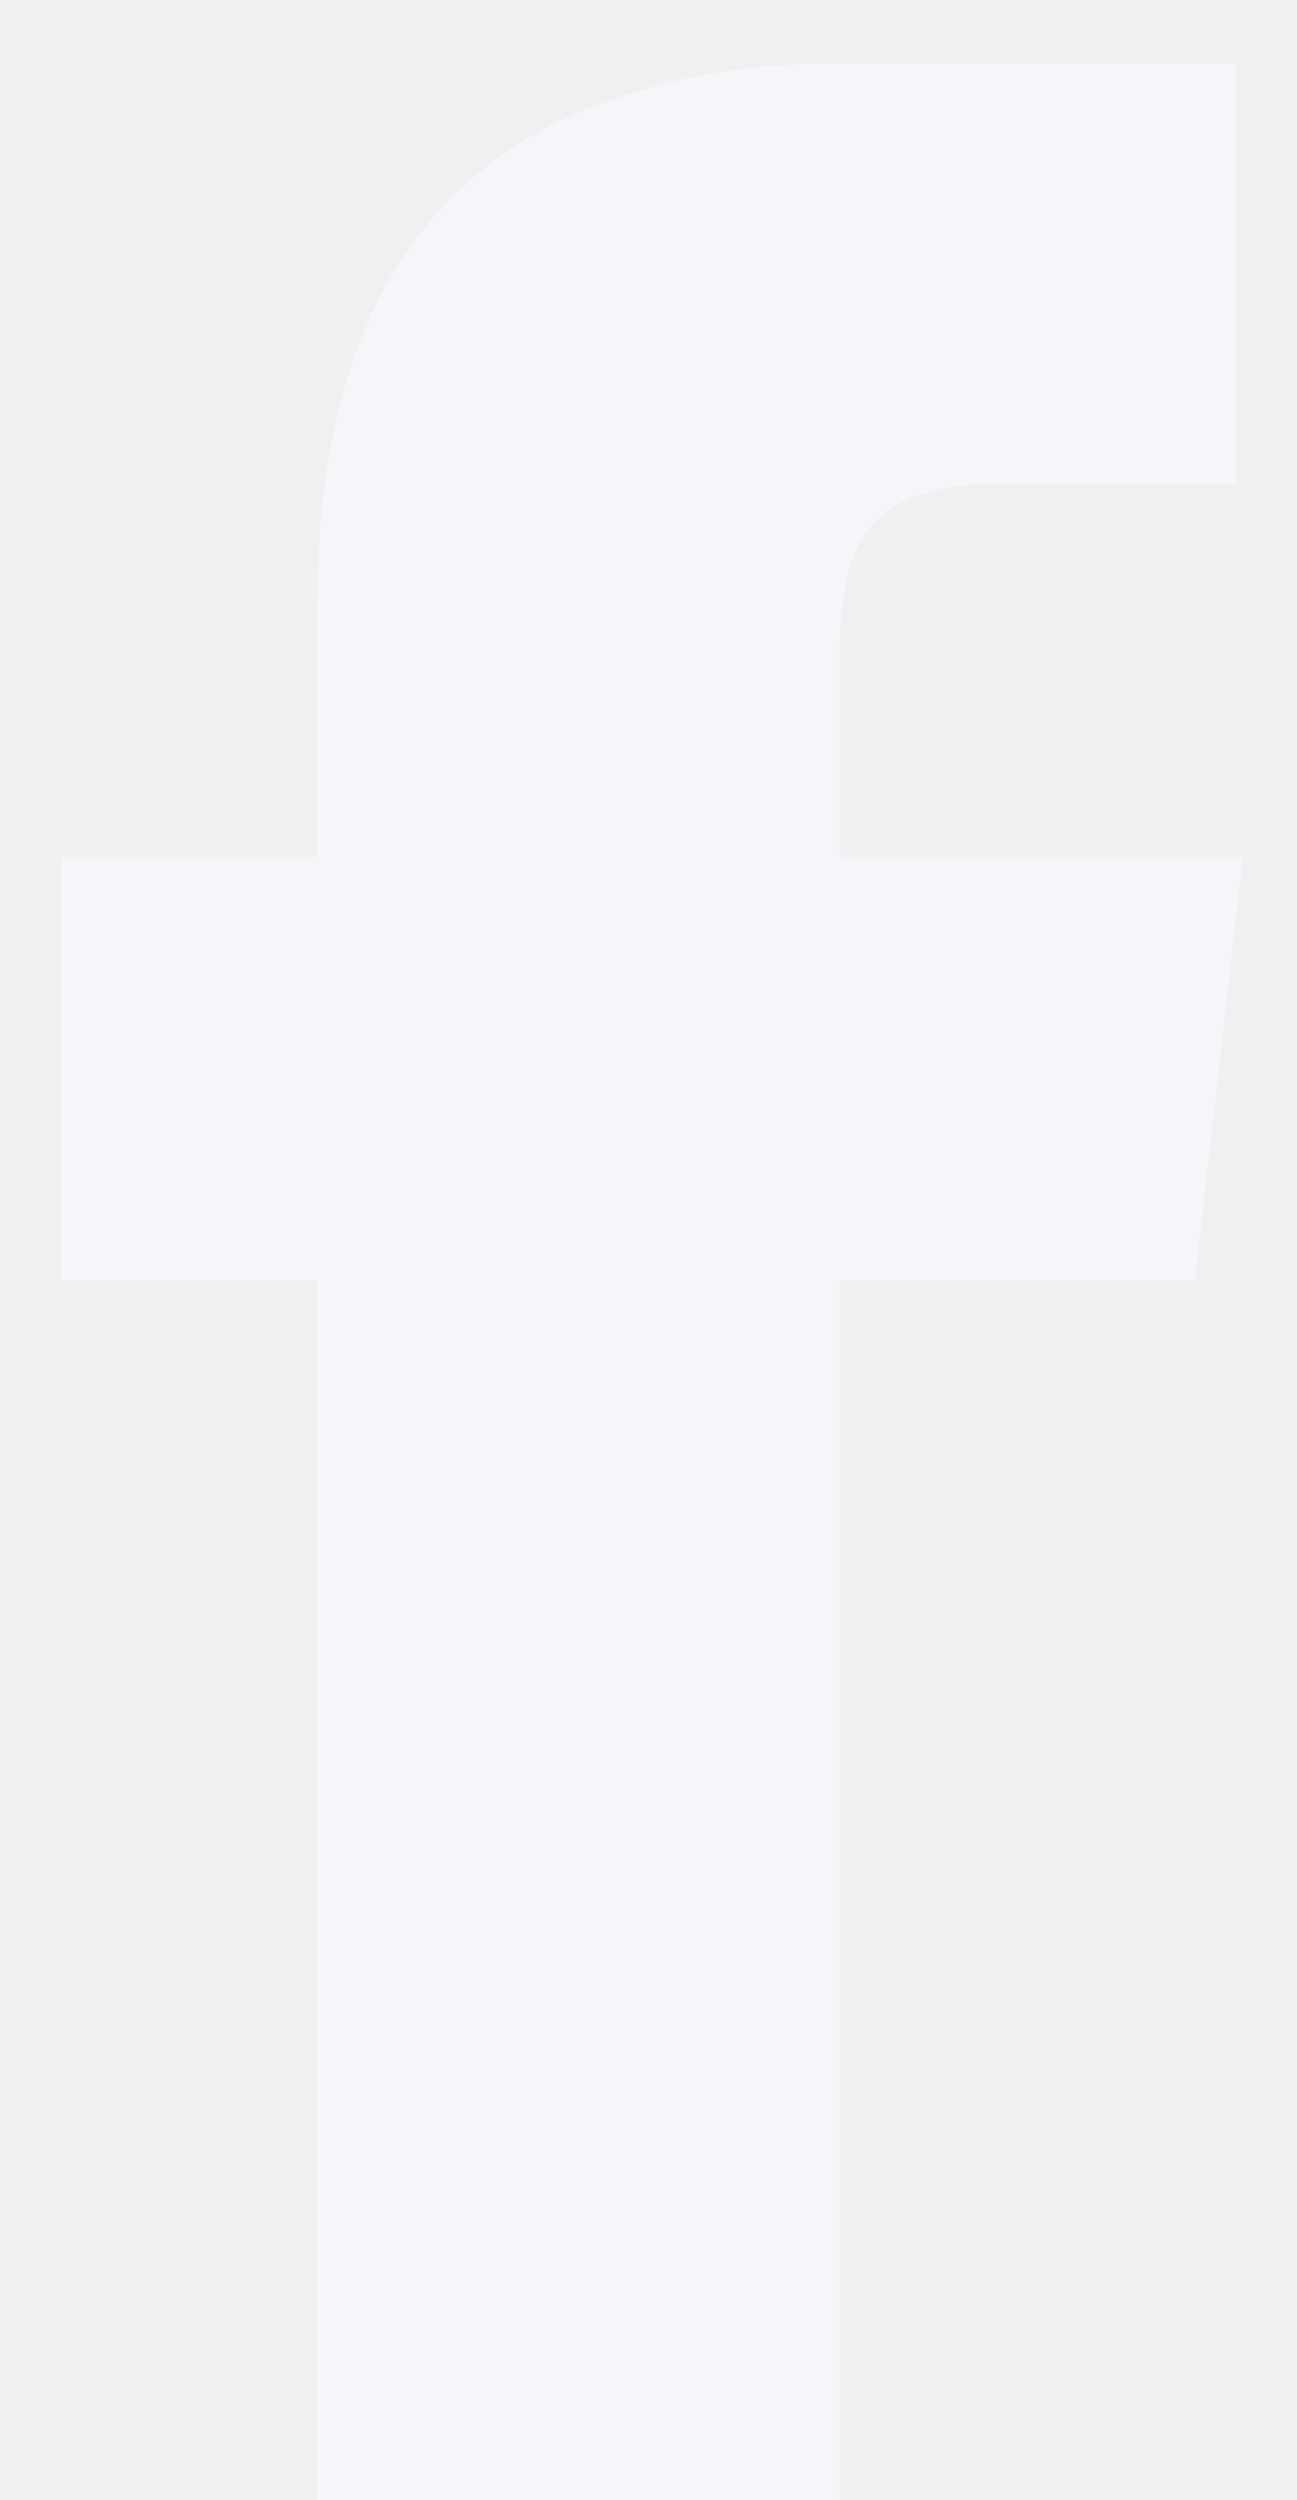
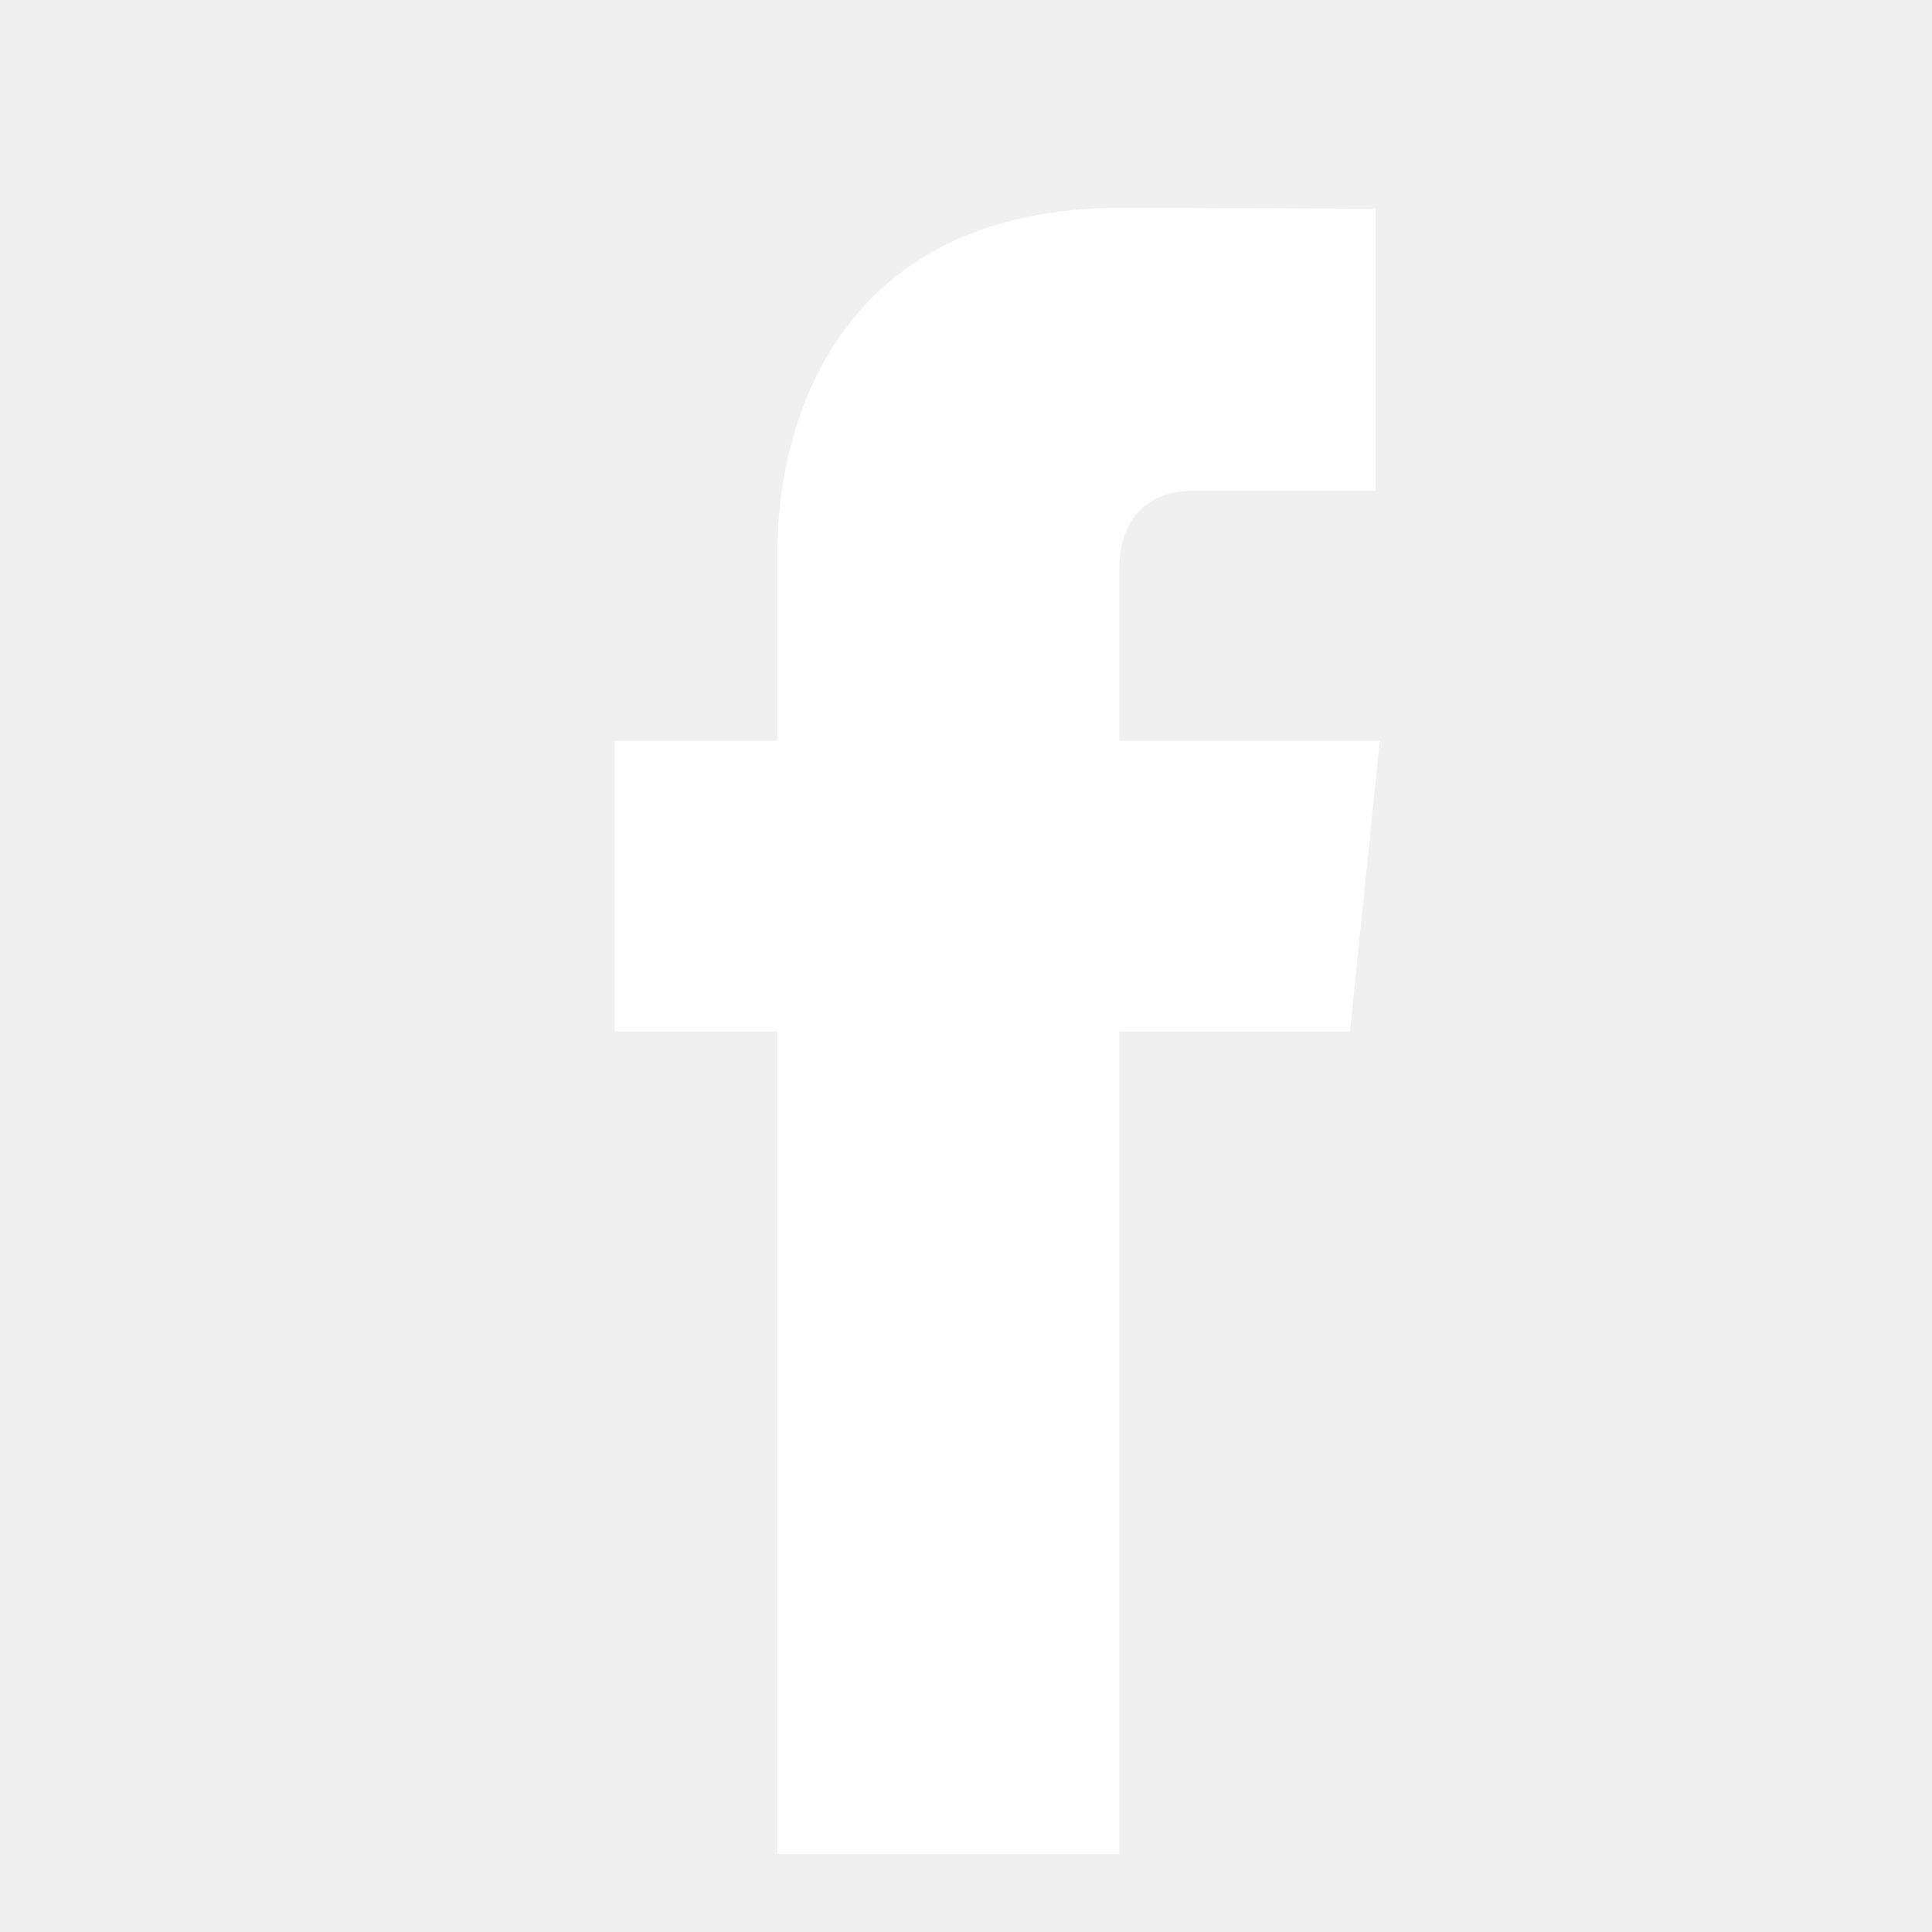
- <svg xmlns="http://www.w3.org/2000/svg" width="14px" height="27px" viewBox="0 0 14 27" version="1.1">
-   <defs />
-   <g id="Page-1" stroke="none" stroke-width="1" fill="none" fill-rule="evenodd">
-     <g id="Desktop-HD-Copy-5" transform="translate(-1315, -2102)" fill-rule="nonzero" fill="#F4F6FA">
-       <g id="facebook" transform="translate(1315, 2102)">
-         <g id="Artboard-1">
-           <g id="line-icons">
-             <g id="row-4-line-icons">
-               <path d="M9.065,0.685 C8.201,0.685 7.371,0.785 6.402,1.151 C4.431,1.919 3.428,3.72 3.428,6.521 L3.428,9.256 L0.66,9.256 L0.66,13.826 L3.428,13.826 L3.428,27 L9.065,27 L9.065,13.826 L12.905,13.826 L13.424,9.256 L9.065,9.256 L9.065,7.188 C9.065,6.555 9.135,6.088 9.308,5.821 C9.55,5.421 10.034,5.221 10.795,5.221 L13.354,5.221 L13.354,0.685 L9.065,0.685 Z" id="facebook_L" />
-             </g>
-           </g>
-         </g>
-       </g>
-     </g>
+ <svg xmlns="http://www.w3.org/2000/svg" width="56.693" height="56.693">
+   <g>
+     <rect fill="none" id="canvas_background" height="402" width="582" y="-1" x="-1" />
+   </g>
+   <g>
+     <path fill="#ffffff" id="svg_1" d="m40.489,21.739l-7.645,0l0,-5.014c0,-1.883 1.248,-2.322 2.127,-2.322c0.877,0 5.395,0 5.395,0l0,-8.278l-7.43,-0.029c-8.248,0 -10.125,6.174 -10.125,10.125l0,5.518l-4.77,0l0,8.53l4.77,0c0,10.947 0,24.137 0,24.137l10.033,0c0,0 0,-13.32 0,-24.137l6.77,0l0.875,-8.53z" />
  </g>
</svg>
